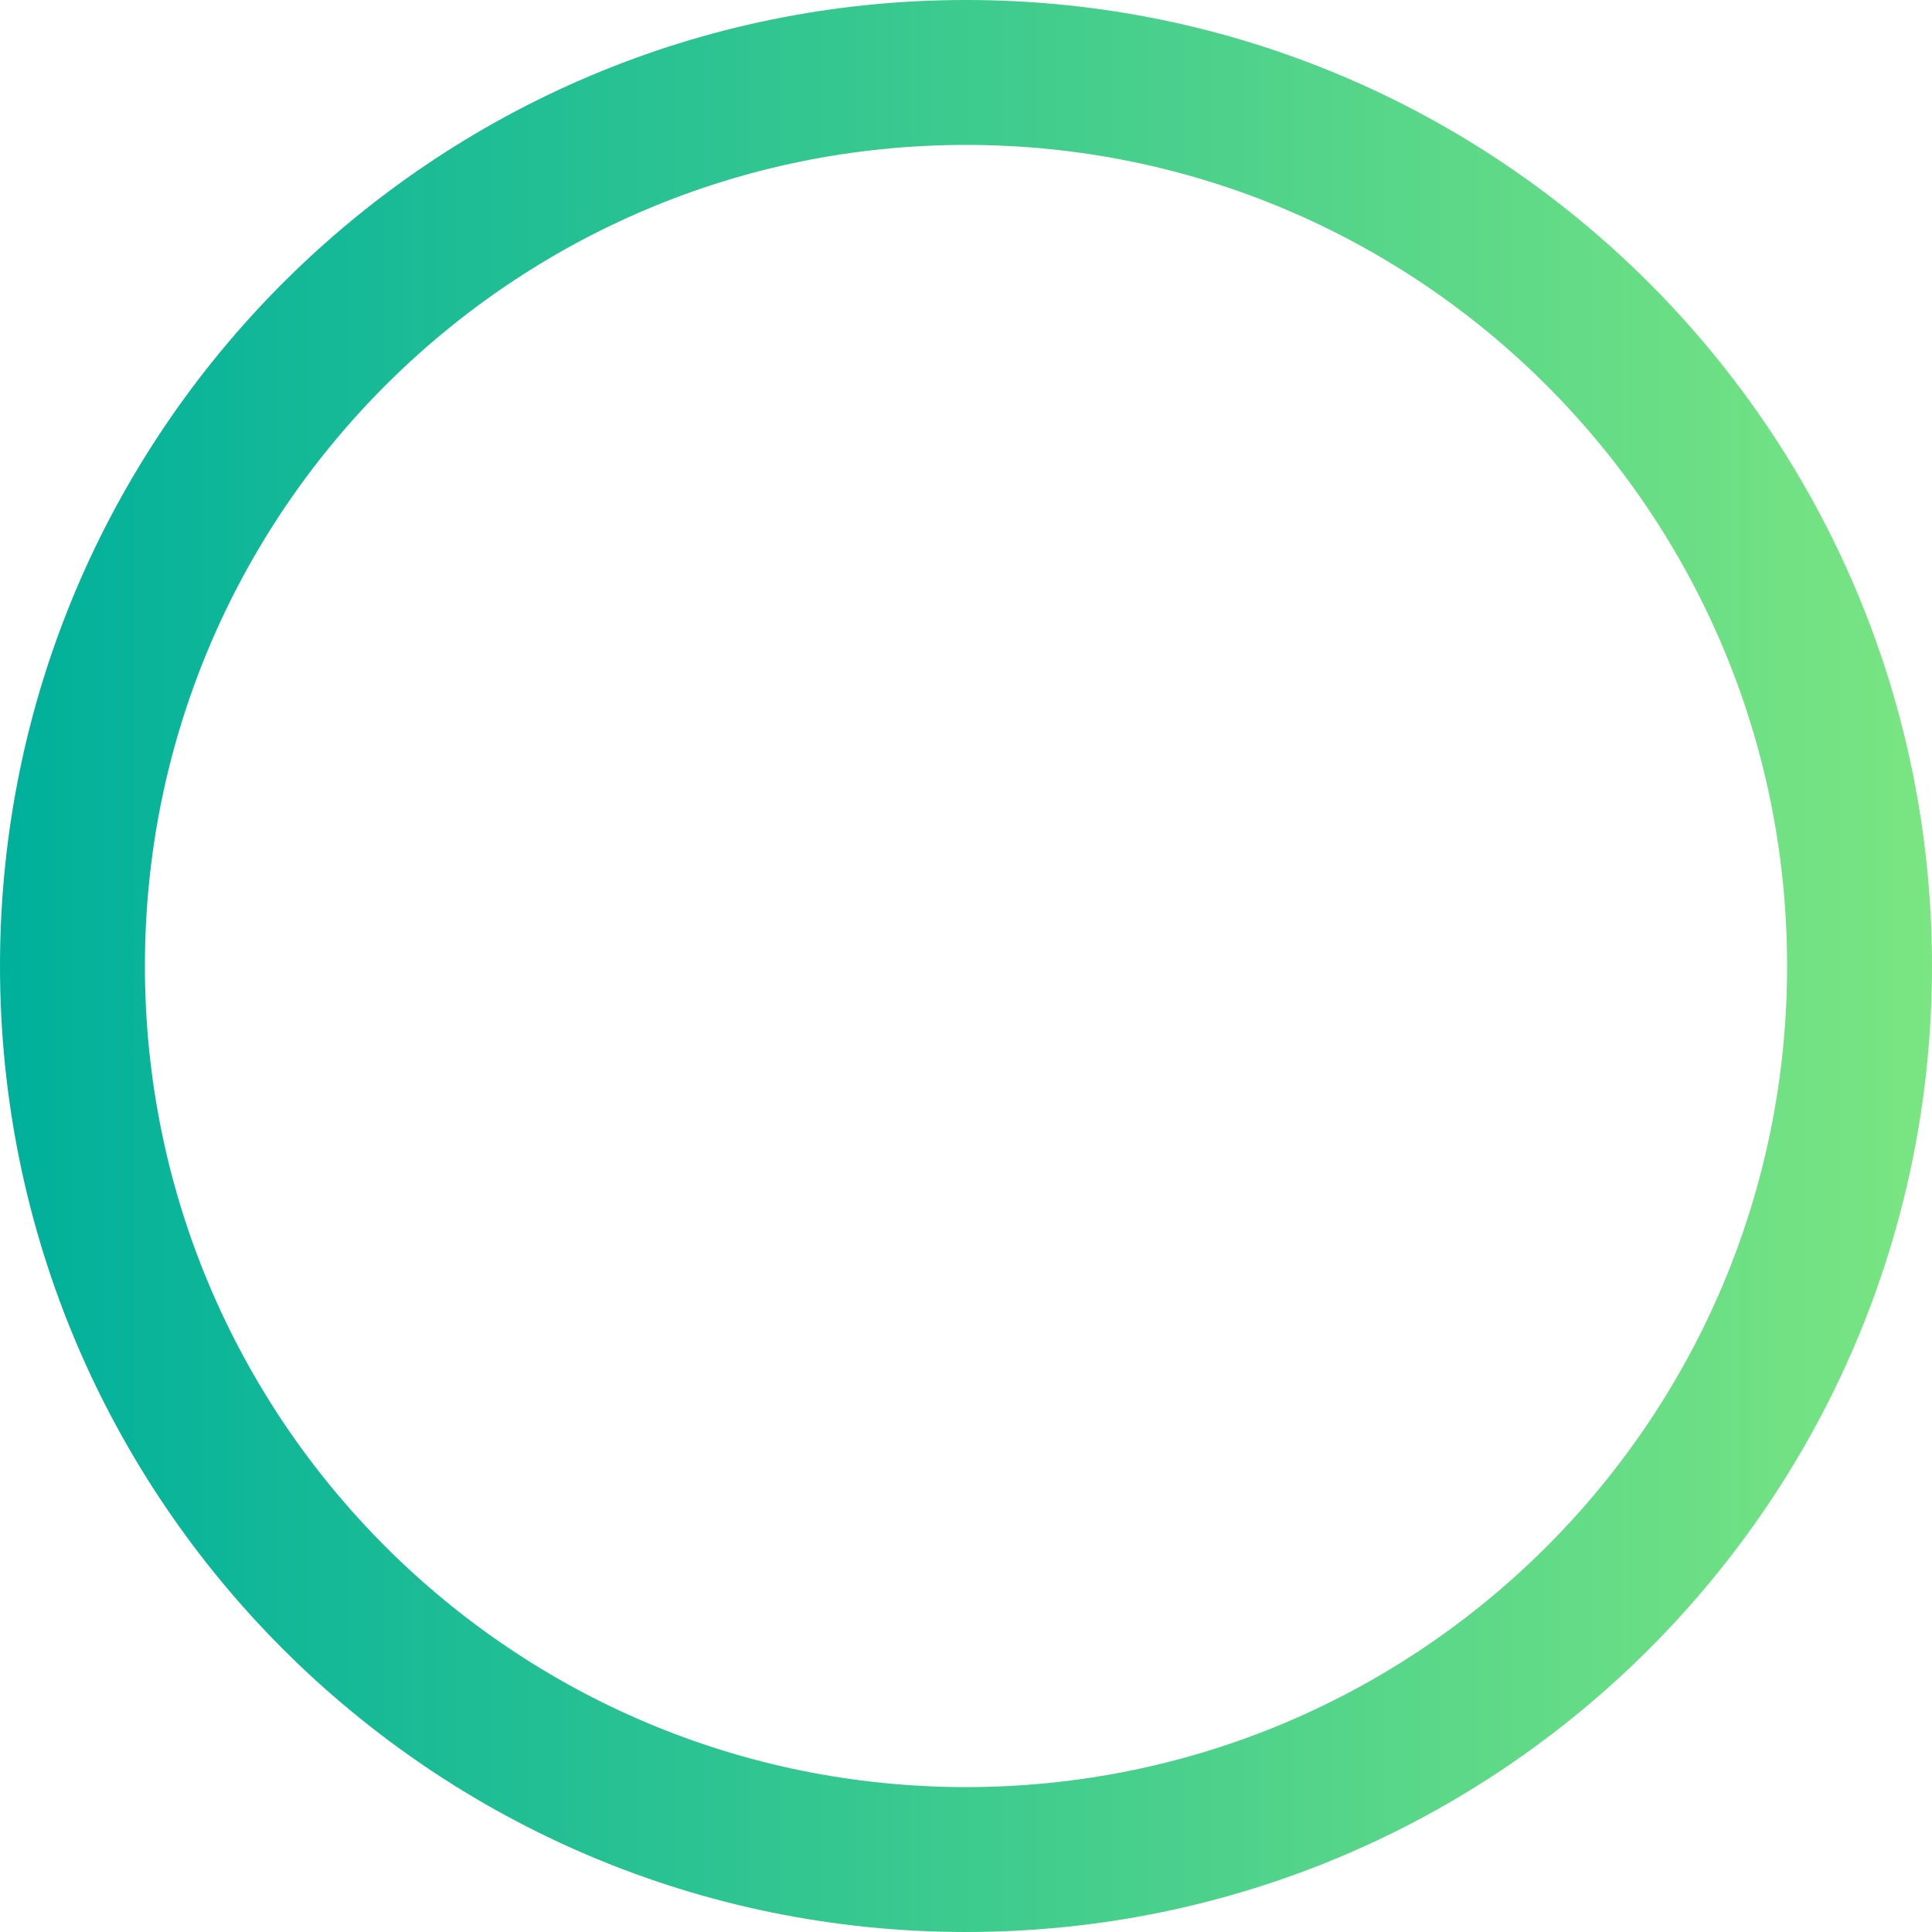
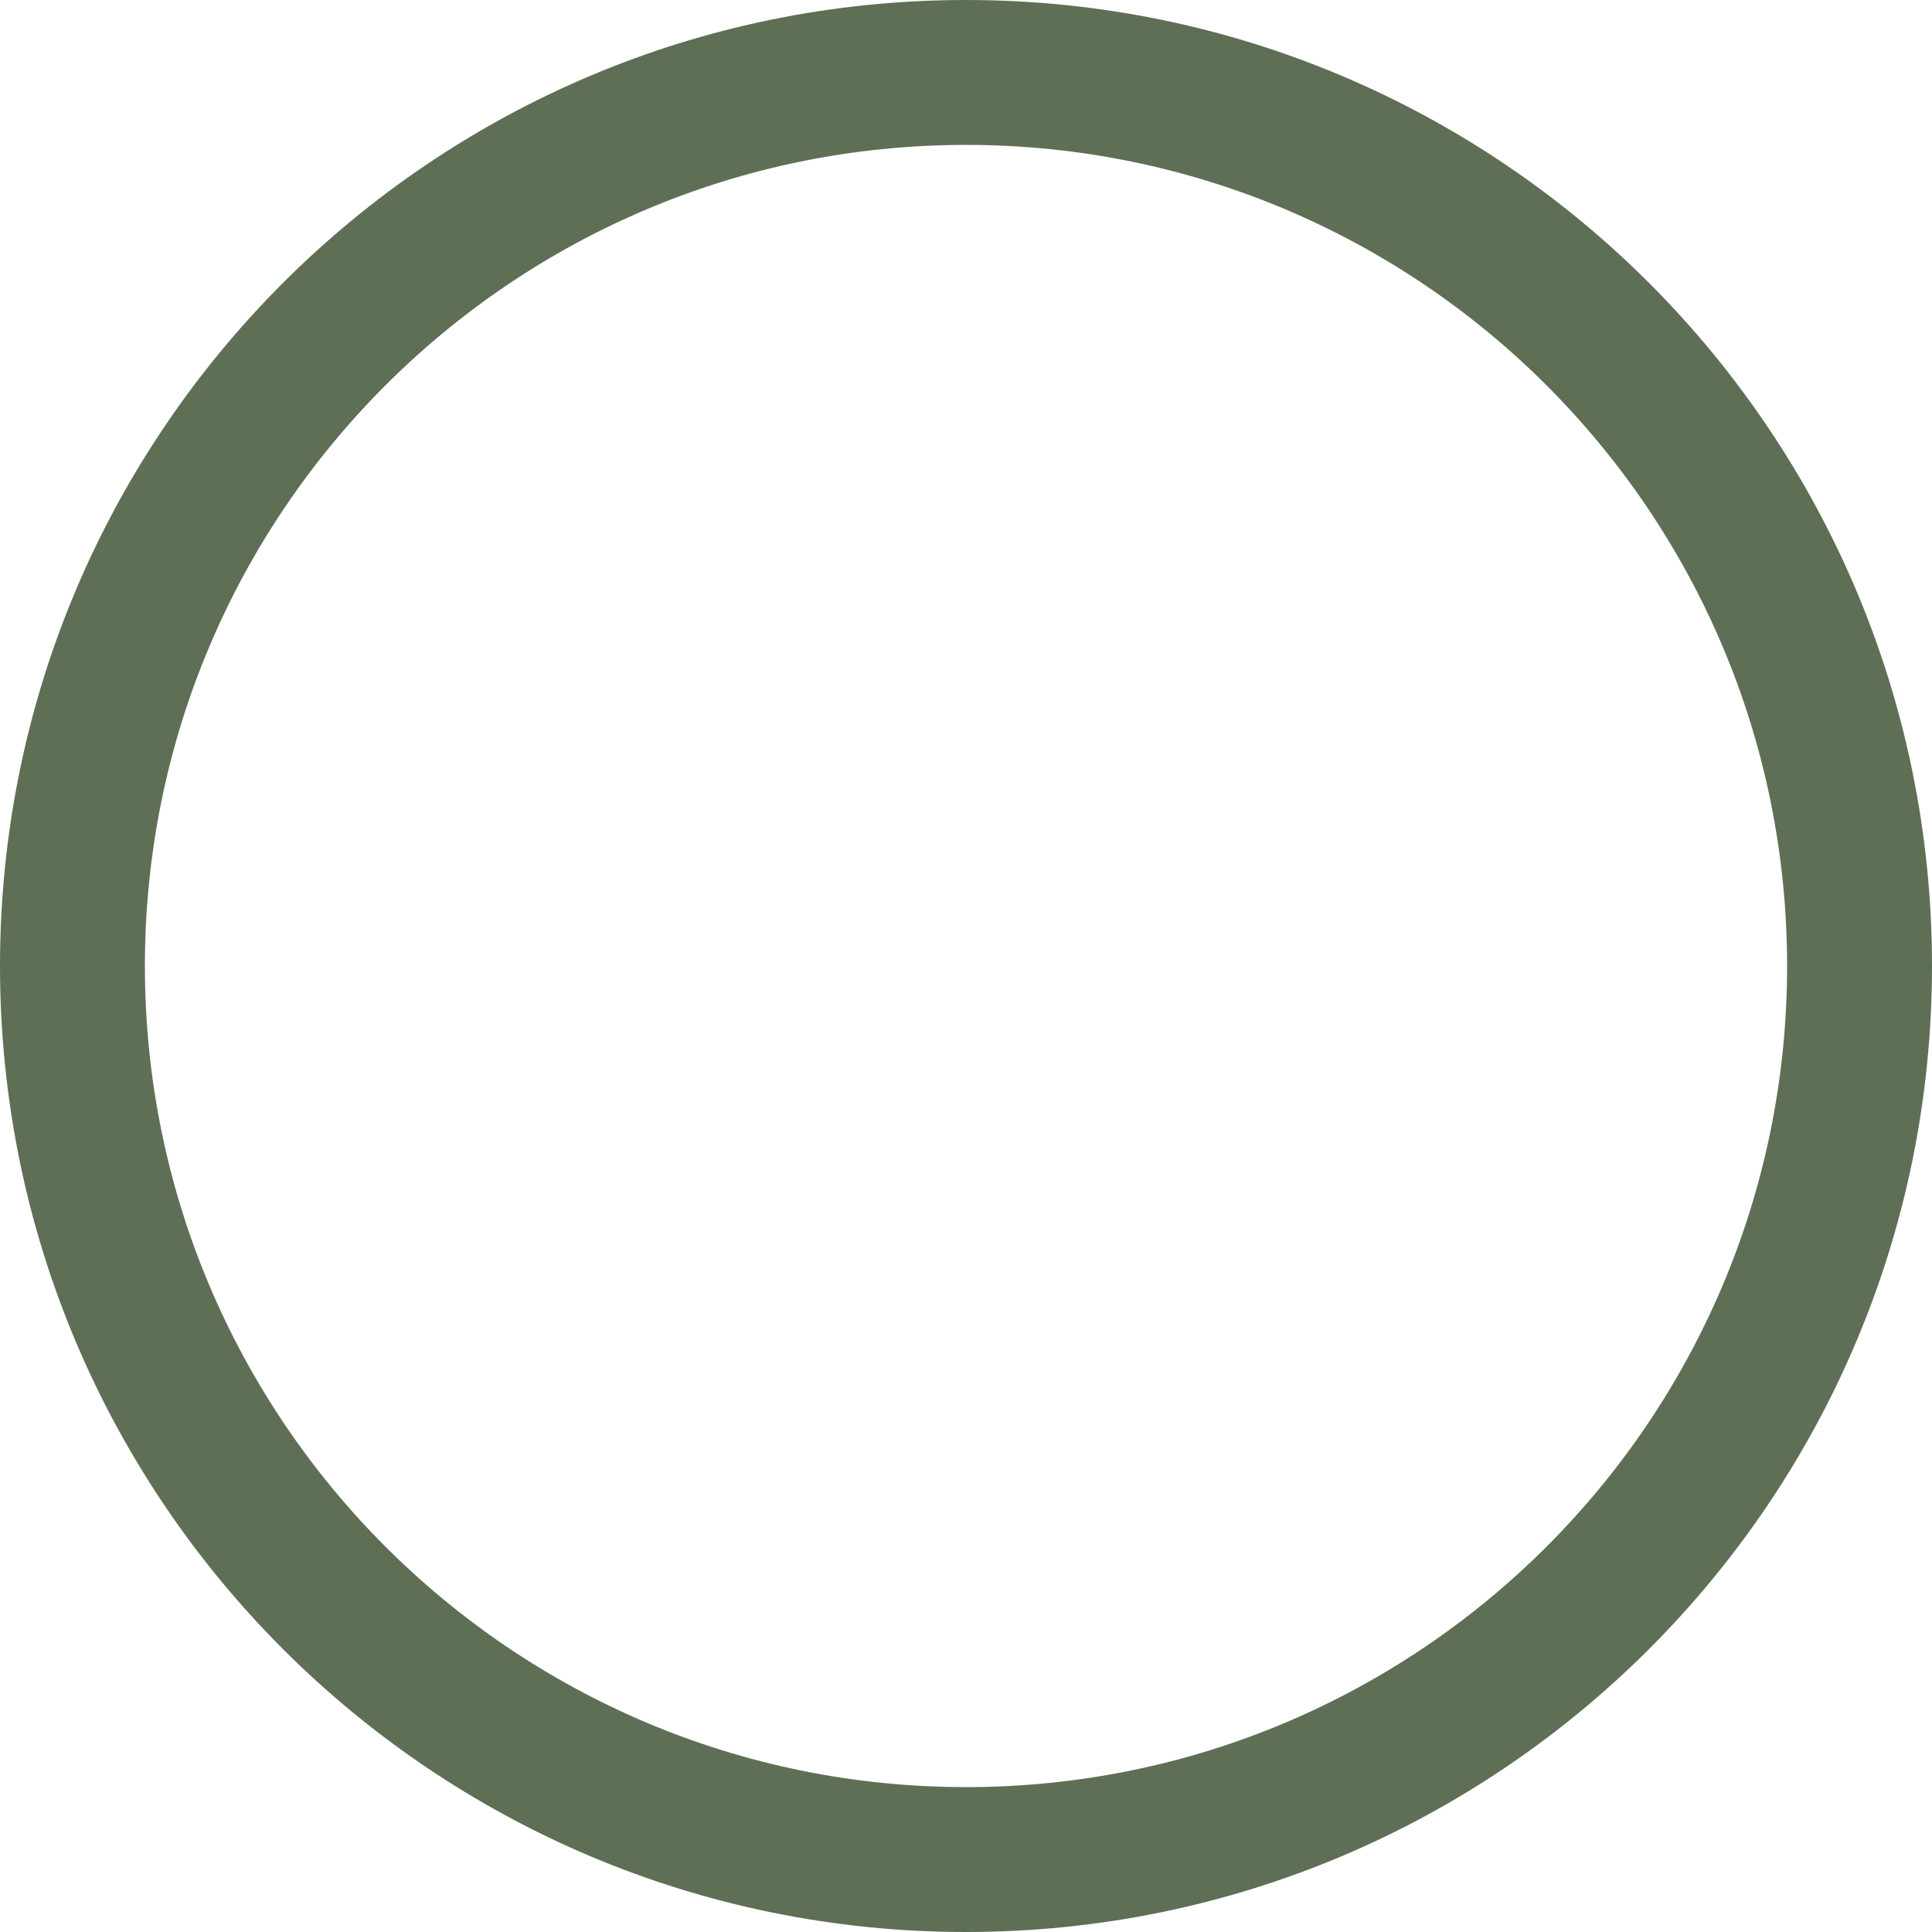
<svg xmlns="http://www.w3.org/2000/svg" width="100" height="100" viewBox="0 0 100 100" fill="none">
-   <path d="M100 50C100 77.614 77.614 100 50 100C22.386 100 0 77.614 0 50C0 22.386 22.386 0 50 0C77.614 0 100 22.386 100 50ZM7.5 50C7.5 73.472 26.528 92.5 50 92.5C73.472 92.5 92.5 73.472 92.5 50C92.5 26.528 73.472 7.5 50 7.5C26.528 7.5 7.5 26.528 7.5 50Z" fill="url(#paint0_linear_1_172)" />
-   <defs>
-     <linearGradient id="paint0_linear_1_172" x1="0" y1="50" x2="100" y2="50" gradientUnits="userSpaceOnUse">
-       <stop stop-color="#00B09B" />
-       <stop offset="1" stop-color="#7AE582" />
-     </linearGradient>
-   </defs>
+   <path d="M100 50C100 77.614 77.614 100 50 100C22.386 100 0 77.614 0 50C0 22.386 22.386 0 50 0C77.614 0 100 22.386 100 50ZM7.5 50C7.5 73.472 26.528 92.5 50 92.5C73.472 92.5 92.5 73.472 92.5 50C92.5 26.528 73.472 7.5 50 7.5C26.528 7.5 7.5 26.528 7.5 50Z" fill="#5F6F56" />
</svg>
